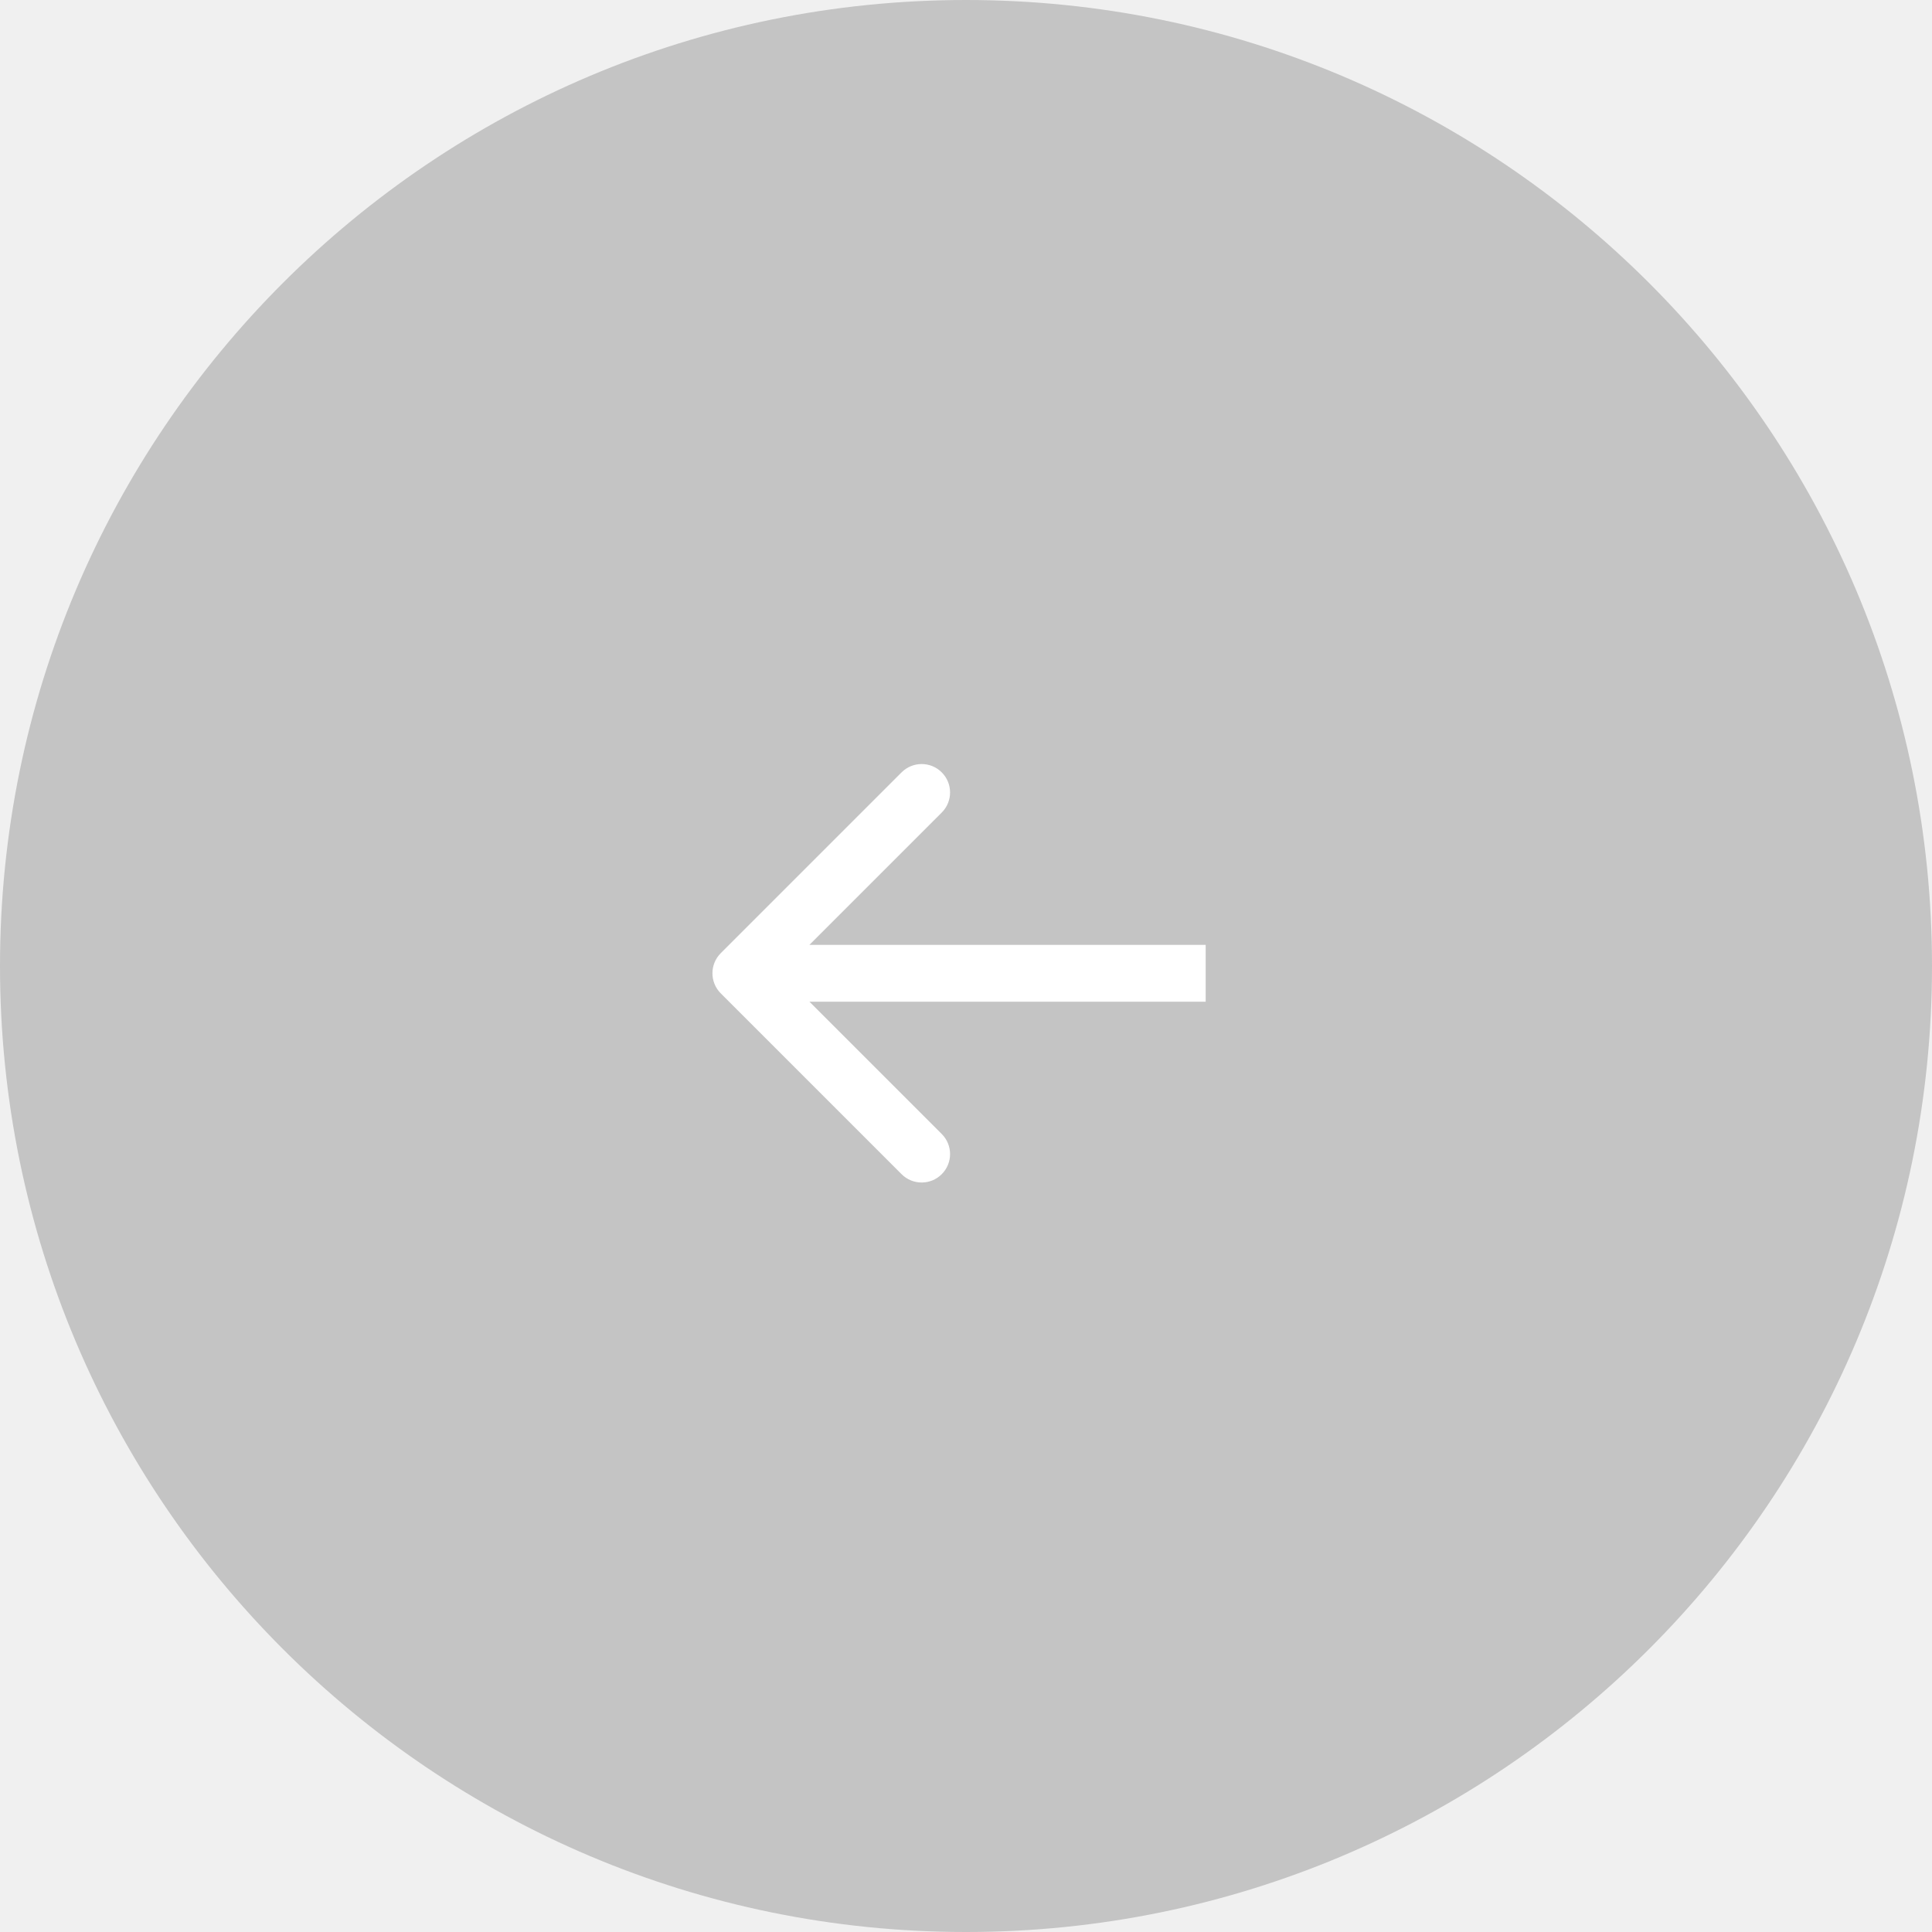
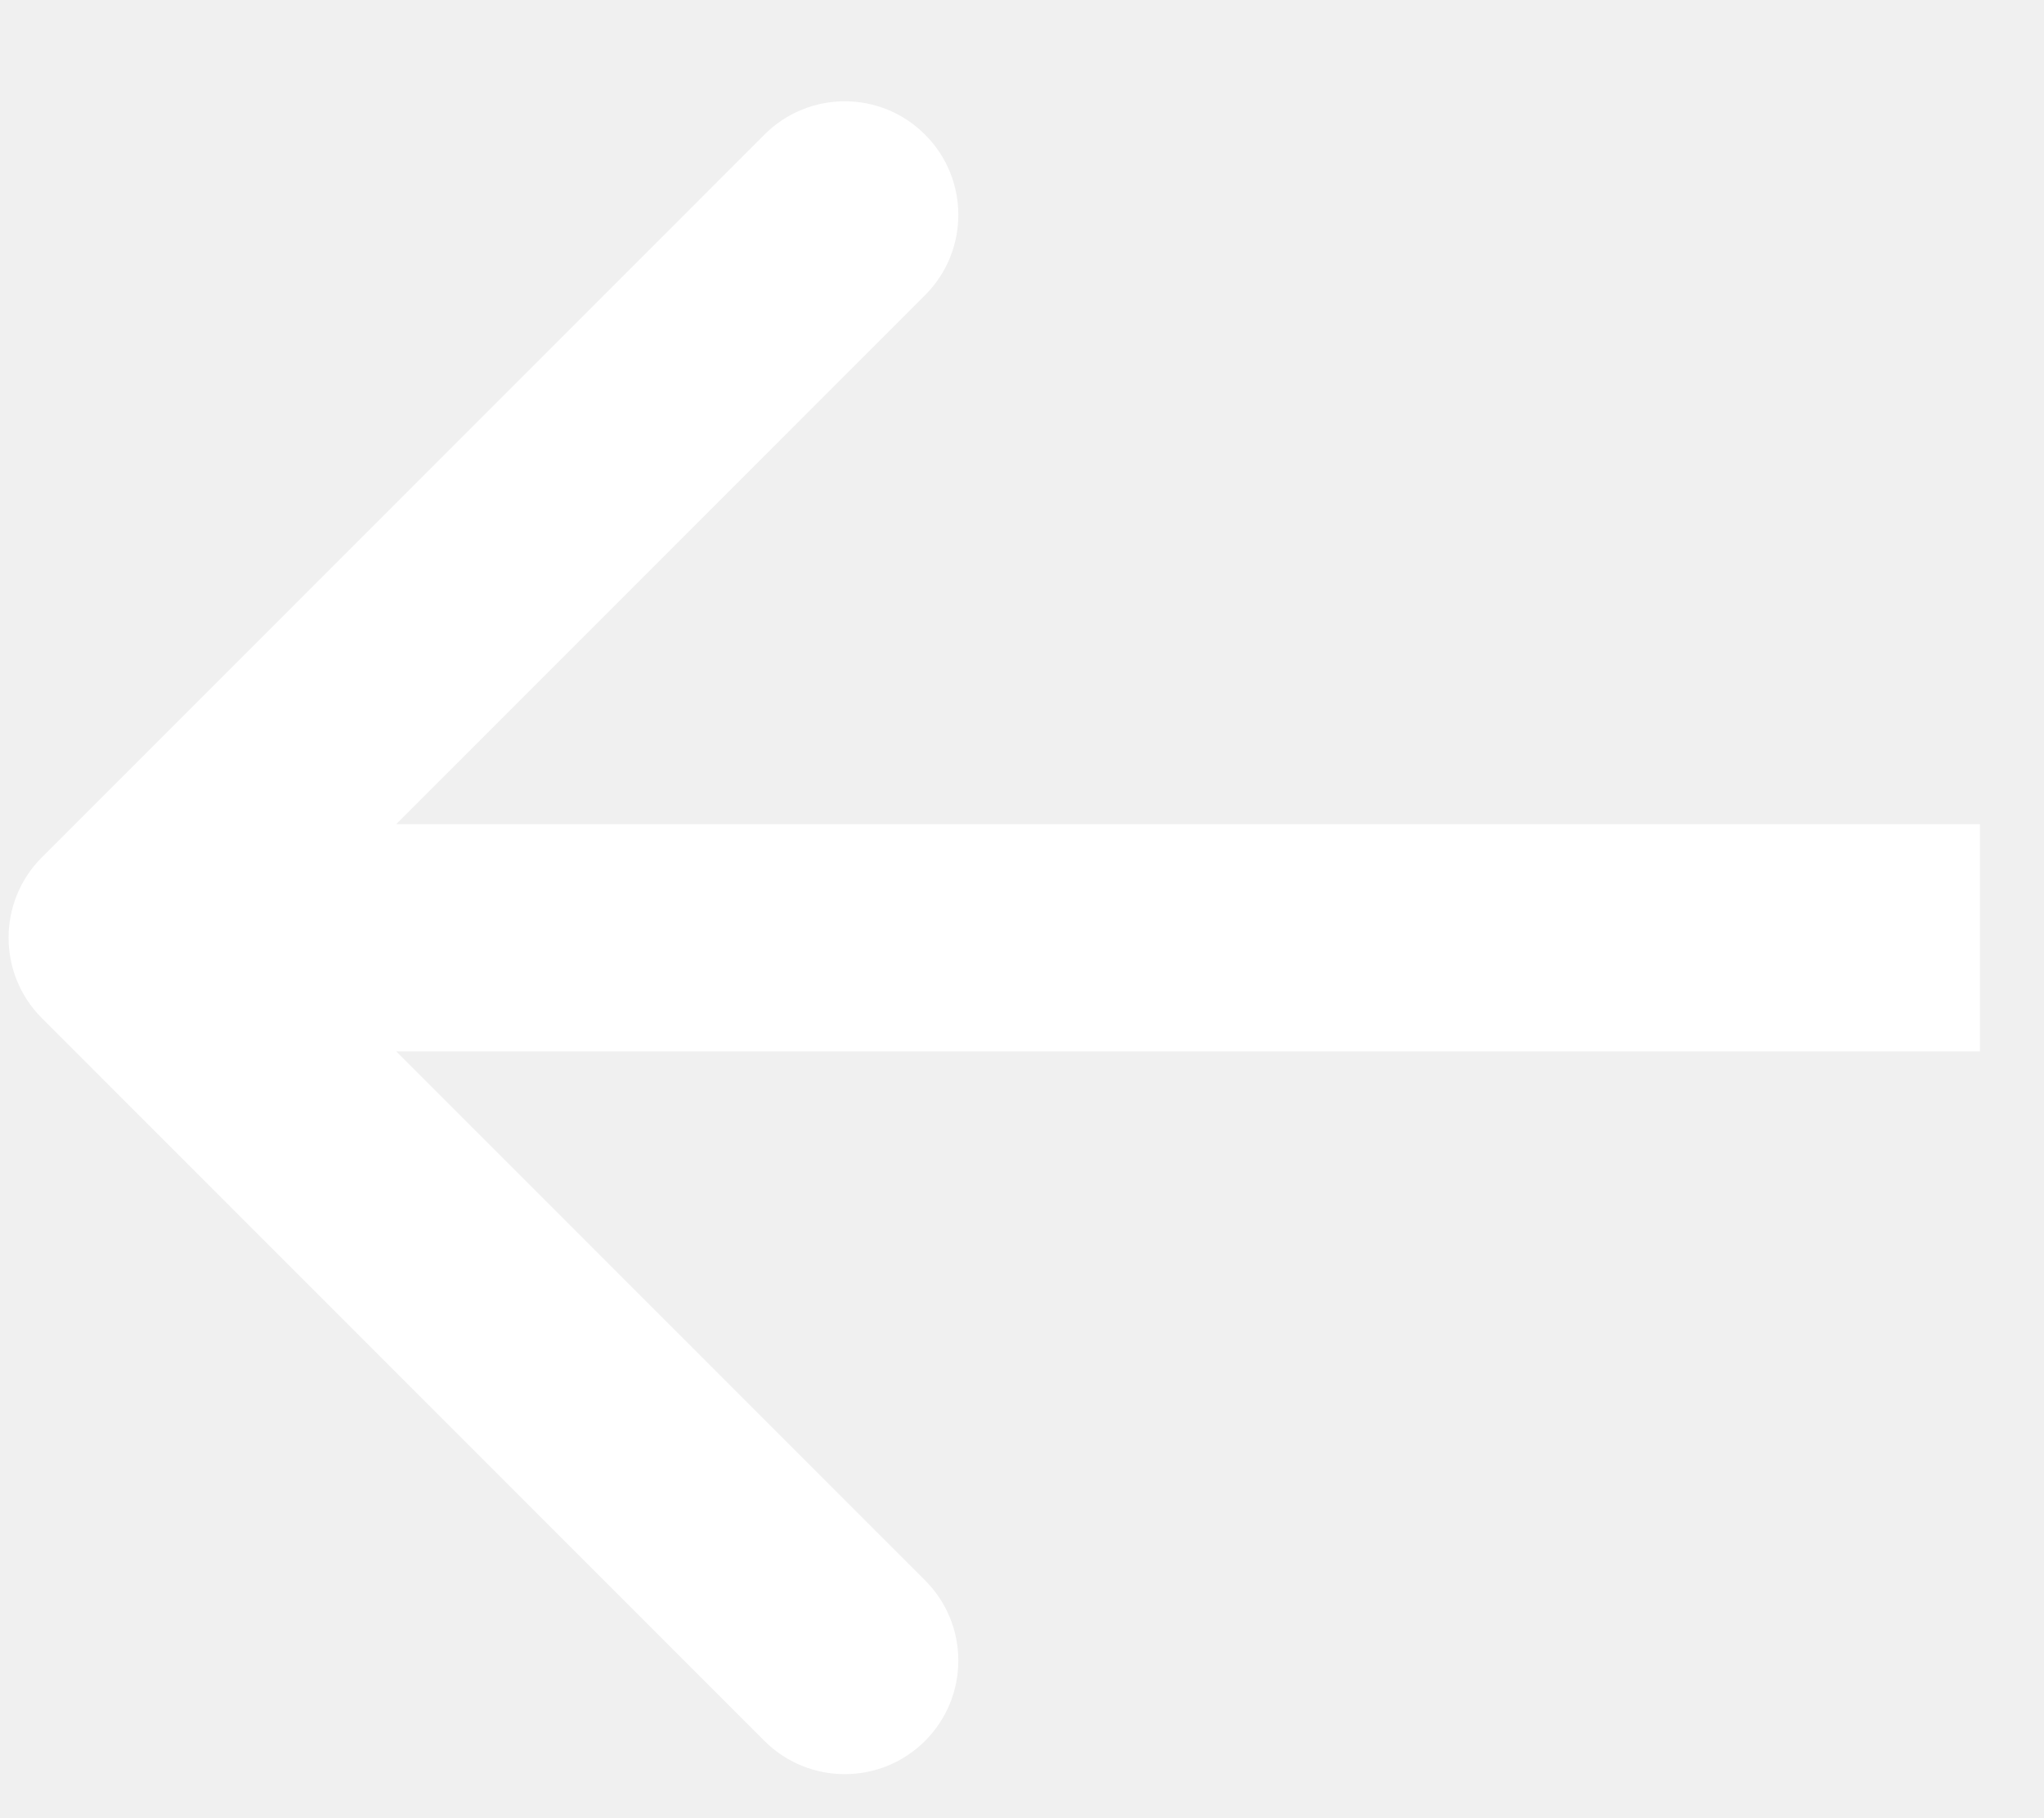
- <svg xmlns="http://www.w3.org/2000/svg" width="68" height="68" viewBox="0 0 68 68" fill="none">
-   <circle cx="34" cy="34" r="34" fill="#C4C4C4" />
-   <path d="M25.368 33.549C24.978 33.939 24.978 34.572 25.368 34.963L31.732 41.327C32.123 41.718 32.756 41.718 33.146 41.327C33.537 40.936 33.537 40.303 33.146 39.913L27.489 34.256L33.146 28.599C33.537 28.209 33.537 27.575 33.146 27.185C32.756 26.794 32.123 26.794 31.732 27.185L25.368 33.549ZM42.436 33.256L26.075 33.256L26.075 35.256L42.436 35.256L42.436 33.256Z" fill="white" />
+ <svg xmlns="http://www.w3.org/2000/svg" width="18" height="16" viewBox="0 0 18 16" fill="none">
+   <path d="M0.368 7.549C-0.022 7.939 -0.022 8.572 0.368 8.963L6.732 15.327C7.123 15.717 7.756 15.717 8.146 15.327C8.537 14.936 8.537 14.303 8.146 13.913L2.489 8.256L8.146 2.599C8.537 2.208 8.537 1.575 8.146 1.185C7.756 0.794 7.123 0.794 6.732 1.185L0.368 7.549ZM17.436 7.256L1.075 7.256L1.075 9.256L17.436 9.256L17.436 7.256Z" fill="white" />
</svg>
